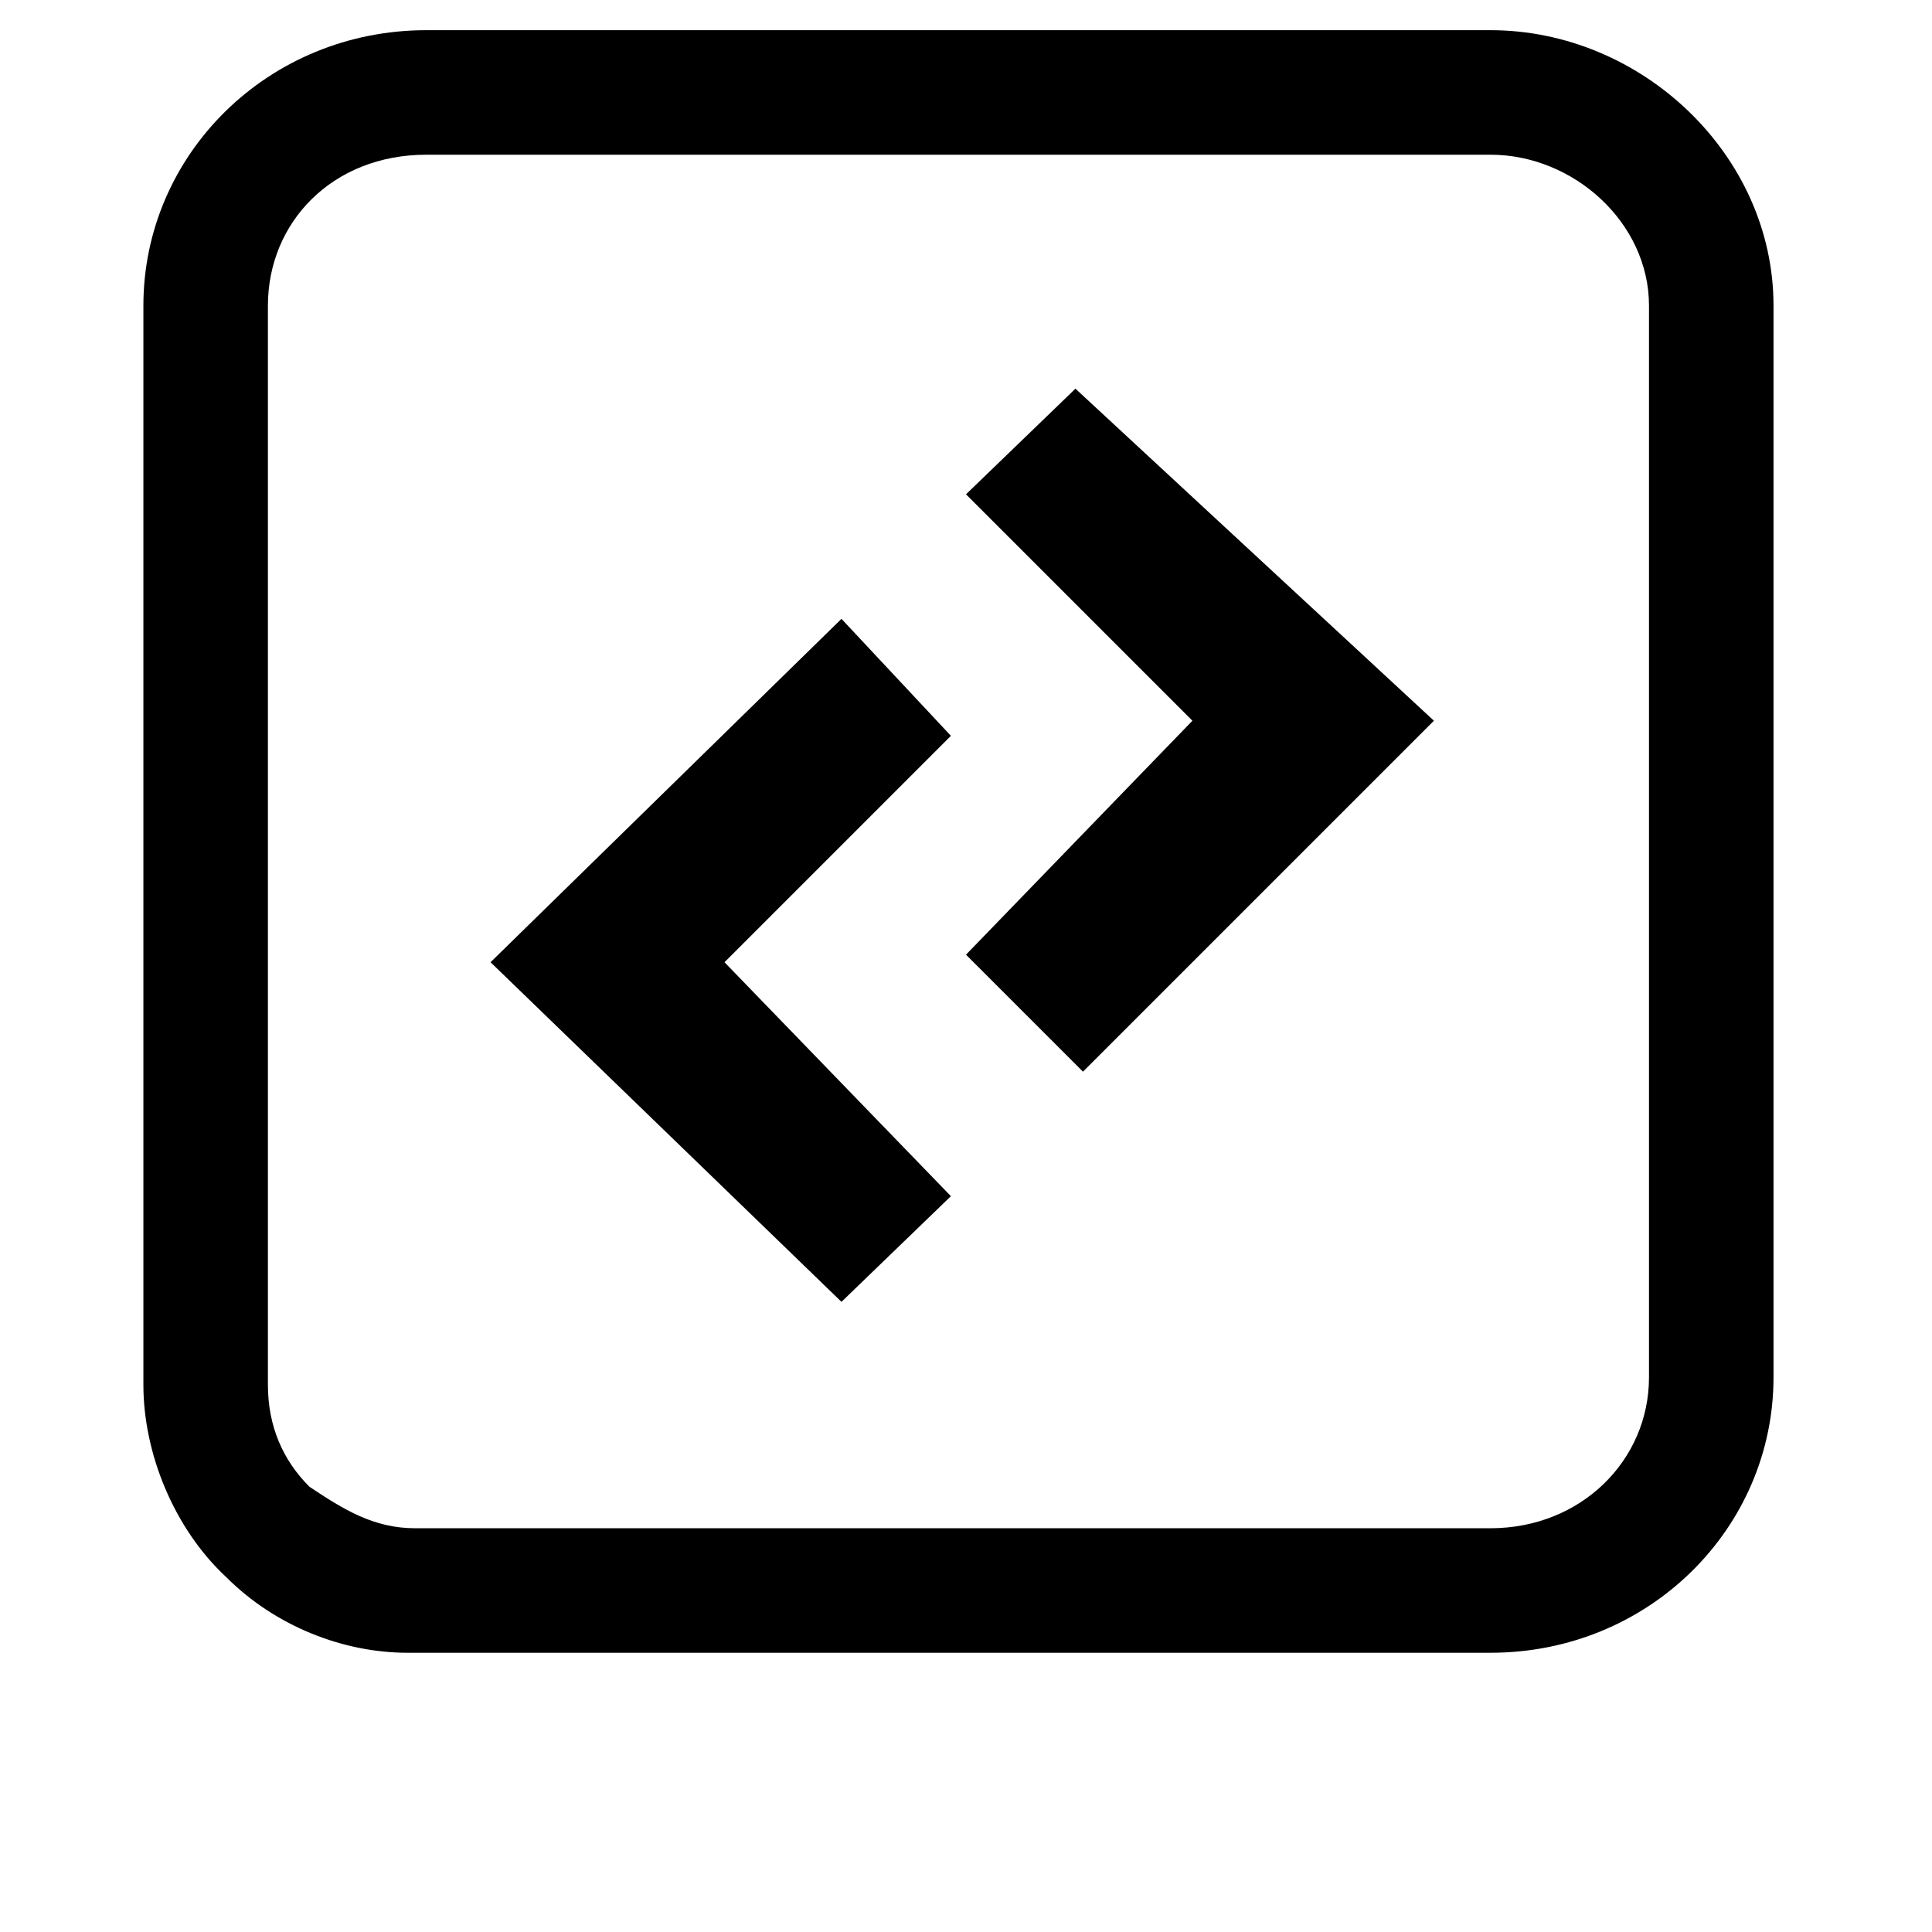
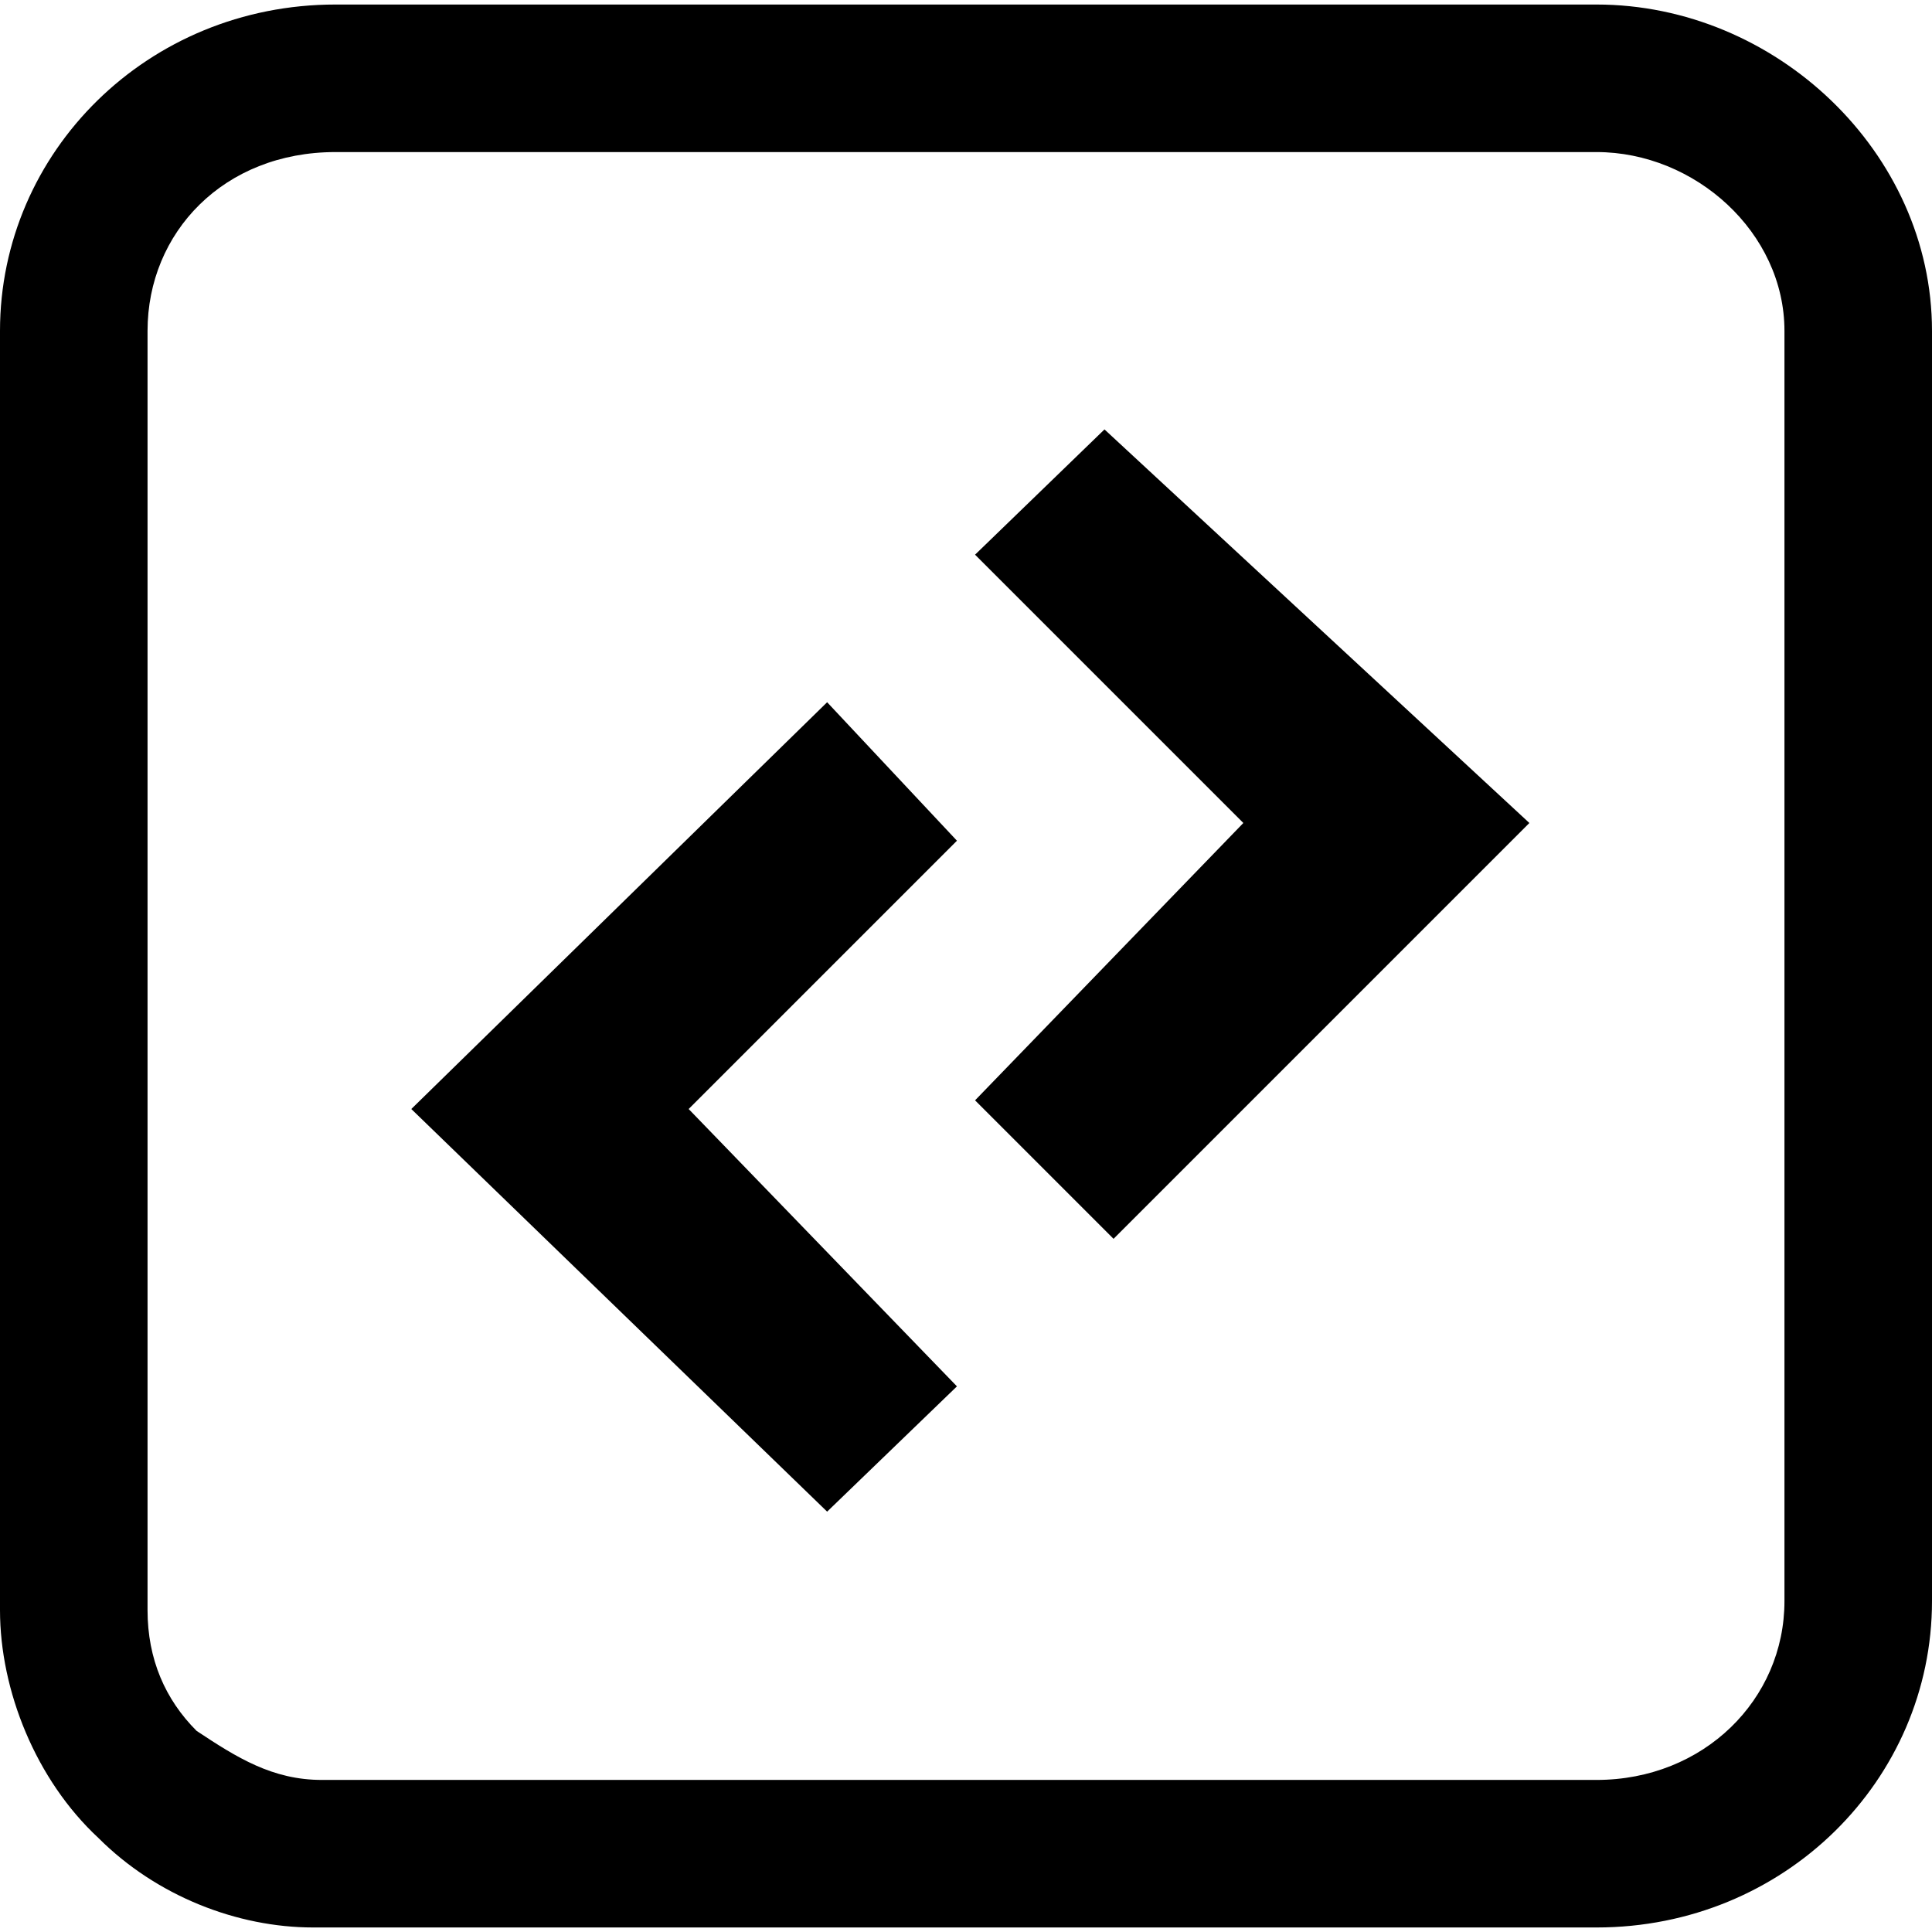
- <svg xmlns="http://www.w3.org/2000/svg" viewBox="0 0 512 512">
-   <path d="M108 438c-17 0-35-7-48-20-14-13-22-33-22-51V81c0-40 33-73 75-73h282c40 0 75 33 75 73v284c0 40-33 73-75 73H108zm5-397c-25 0-42 18-42 40v286c0 11 4 20 11 27 9 6 17 11 28 11h285c24 0 42-18 42-40V81c0-22-20-40-42-40zm139 276l-60-62 60-60-29-31-93 91 93 90zm4-186l60 60-60 62 31 31 93-93-95-88z" />
+ <svg xmlns="http://www.w3.org/2000/svg" version="1.1" id="Layer_1" x="0px" y="0px" viewBox="0 0 512 512" style="enable-background:new 0 0 512 512;" xml:space="preserve">
+   <path d="M83,510.8c-20.1,0-41.5-8.3-56.9-23.7C9.5,471.7,0,448,0,426.7v-339C0,40.3,39.1,1.2,88.9,1.2h334.2  c47.4,0,88.9,39.1,88.9,86.5v336.6c0,47.4-39.1,86.5-88.9,86.5H83z M88.9,40.3c-29.6,0-49.8,21.3-49.8,47.4v339c0,13,4.7,23.7,13,32  c10.7,7.1,20.1,13,33.2,13h337.8c28.4,0,49.8-21.3,49.8-47.4V87.7c0-26.1-23.7-47.4-49.8-47.4H88.9z M253.6,367.4l-71.1-73.5  l71.1-71.1l-34.4-36.7L109,293.9l110.2,106.7L253.6,367.4z M258.4,147l71.1,71.1l-71.1,73.5l36.7,36.7l110.2-110.2L292.7,113.8  L258.4,147z" />
</svg>
